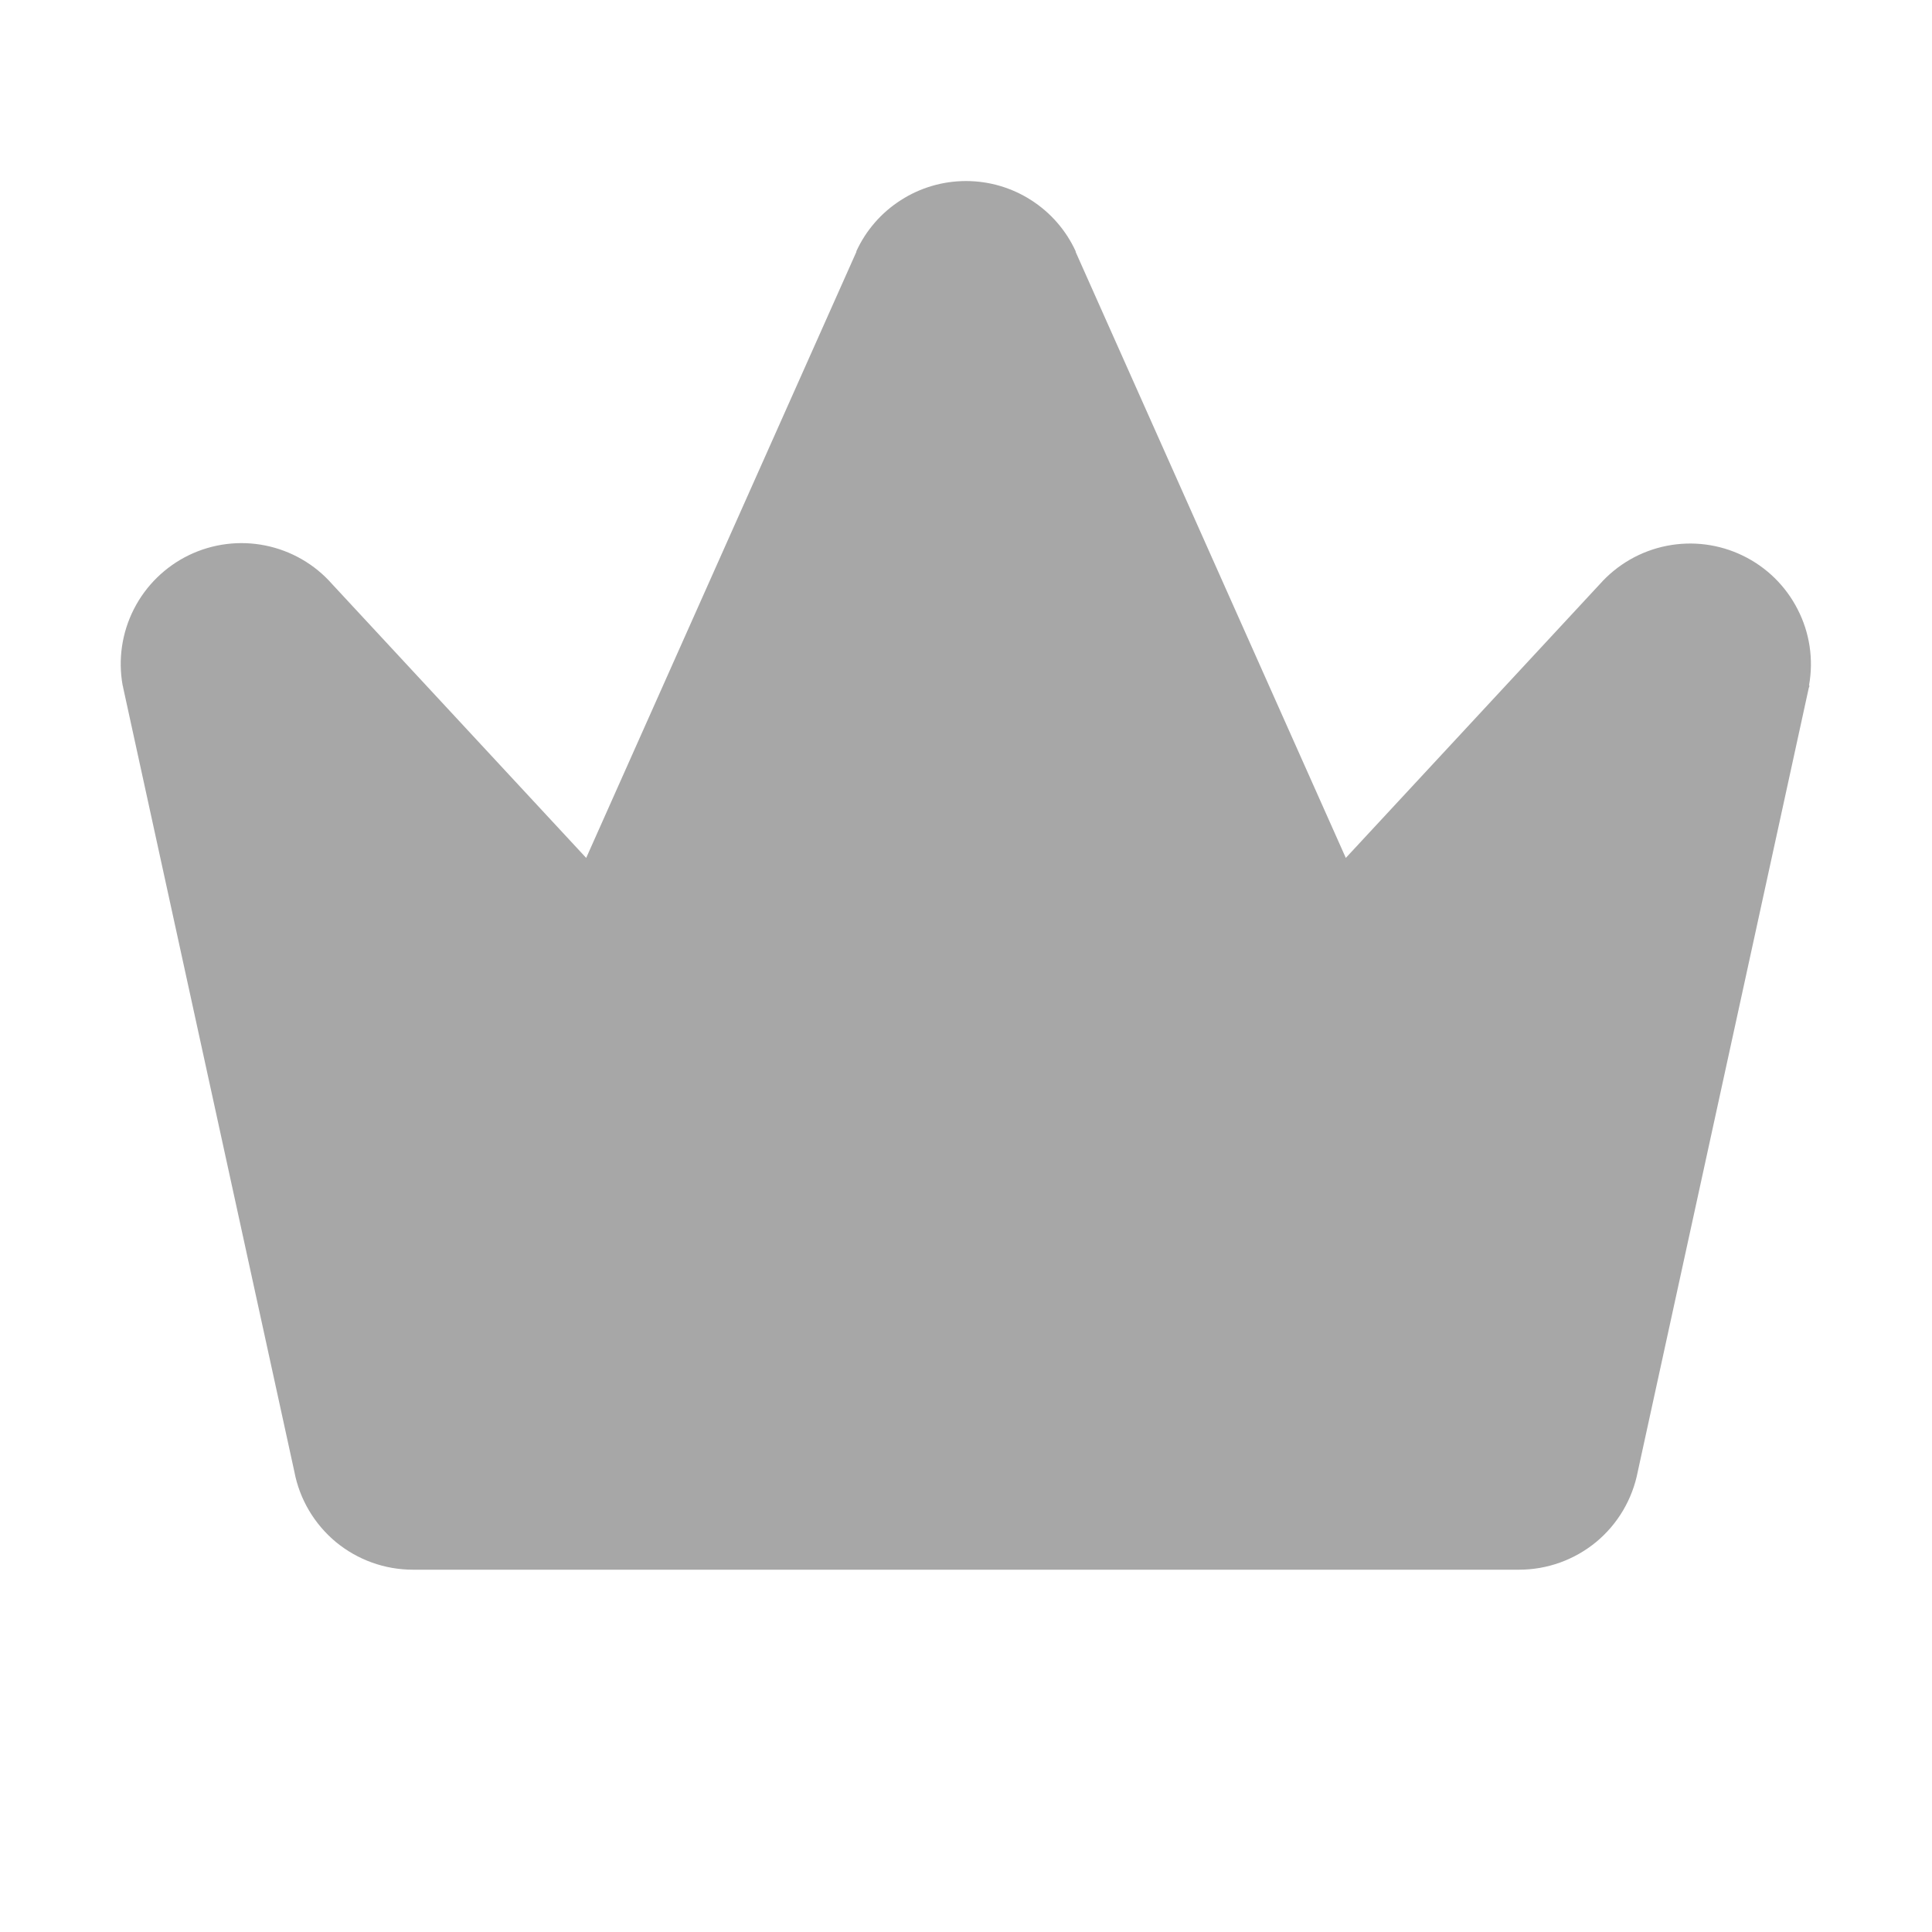
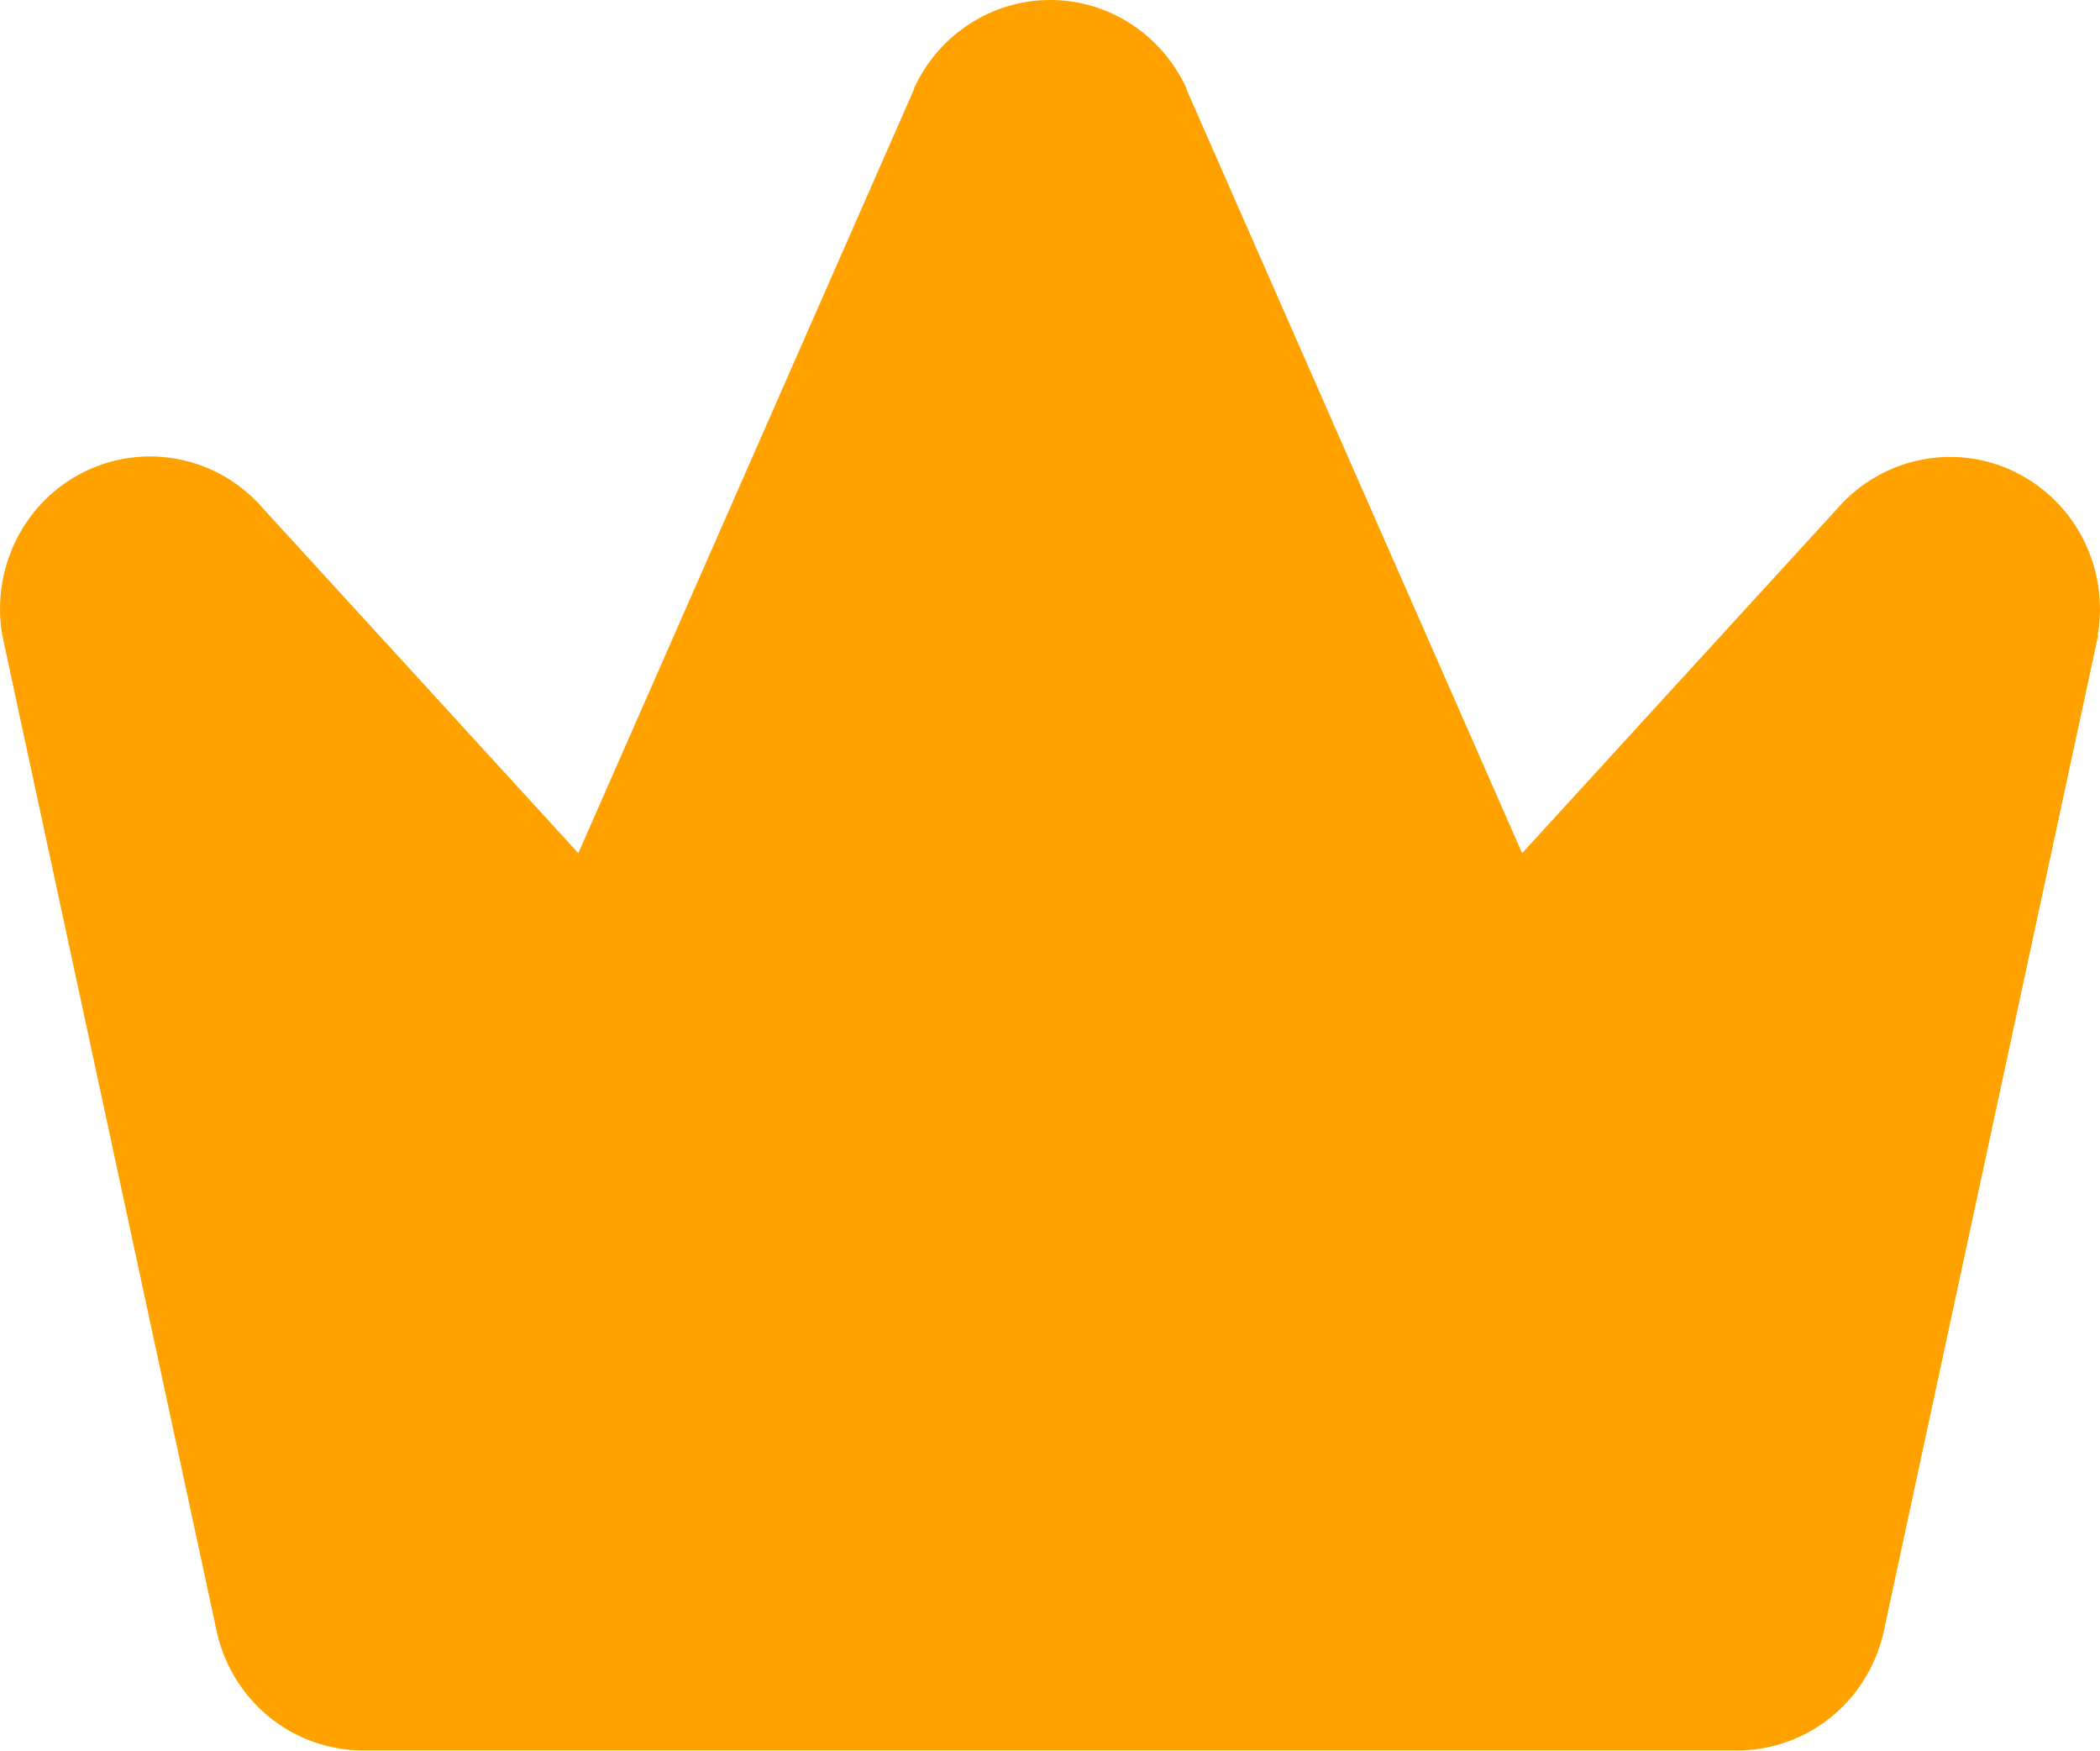
- <svg xmlns="http://www.w3.org/2000/svg" width="17" height="17" viewBox="0 0 17 17" fill="none">
-   <path d="M15.921 6.03C15.921 6.038 15.921 6.044 15.916 6.052L14.411 12.949C14.364 13.192 14.235 13.411 14.044 13.569C13.853 13.726 13.614 13.812 13.367 13.812H3.633C3.386 13.812 3.147 13.726 2.956 13.569C2.766 13.411 2.636 13.192 2.59 12.949L1.084 6.052C1.084 6.044 1.081 6.038 1.079 6.03C1.038 5.802 1.073 5.566 1.178 5.36C1.283 5.153 1.454 4.986 1.662 4.885C1.871 4.784 2.108 4.754 2.335 4.8C2.563 4.846 2.769 4.965 2.922 5.139L5.158 7.549L7.535 2.217C7.536 2.215 7.536 2.213 7.535 2.211C7.62 2.026 7.756 1.87 7.927 1.761C8.098 1.651 8.297 1.593 8.5 1.593C8.703 1.593 8.902 1.651 9.073 1.761C9.244 1.87 9.38 2.026 9.465 2.211C9.465 2.213 9.465 2.215 9.465 2.217L11.842 7.549L14.078 5.139C14.232 4.966 14.438 4.848 14.665 4.803C14.892 4.758 15.127 4.788 15.335 4.889C15.544 4.99 15.713 5.156 15.818 5.362C15.924 5.568 15.959 5.803 15.918 6.03H15.921Z" fill="#A7A7A7" />
+ <svg xmlns="http://www.w3.org/2000/svg" width="18" height="15" viewBox="0 0 18 15" fill="none">
+   <path d="M17.984 5.447C17.984 5.456 17.984 5.464 17.978 5.473L16.155 13.94C16.099 14.238 15.942 14.507 15.711 14.701C15.481 14.894 15.191 15 14.892 15H3.112C2.812 15 2.523 14.894 2.292 14.701C2.062 14.507 1.905 14.238 1.849 13.94L0.026 5.473C0.026 5.464 0.022 5.456 0.02 5.447C-0.029 5.167 0.013 4.878 0.14 4.624C0.267 4.37 0.473 4.165 0.726 4.041C0.979 3.917 1.265 3.881 1.54 3.937C1.816 3.993 2.065 4.139 2.251 4.353L4.957 7.311L7.834 0.766C7.834 0.764 7.834 0.761 7.834 0.758C7.937 0.532 8.102 0.34 8.309 0.206C8.516 0.071 8.756 0 9.002 0C9.248 0 9.488 0.071 9.695 0.206C9.902 0.34 10.067 0.532 10.17 0.758C10.17 0.761 10.17 0.764 10.17 0.766L13.047 7.311L15.753 4.353C15.939 4.141 16.189 3.996 16.463 3.941C16.738 3.885 17.023 3.922 17.275 4.046C17.526 4.17 17.732 4.374 17.859 4.626C17.986 4.879 18.029 5.167 17.98 5.447H17.984Z" fill="#FFA200" />
</svg>
